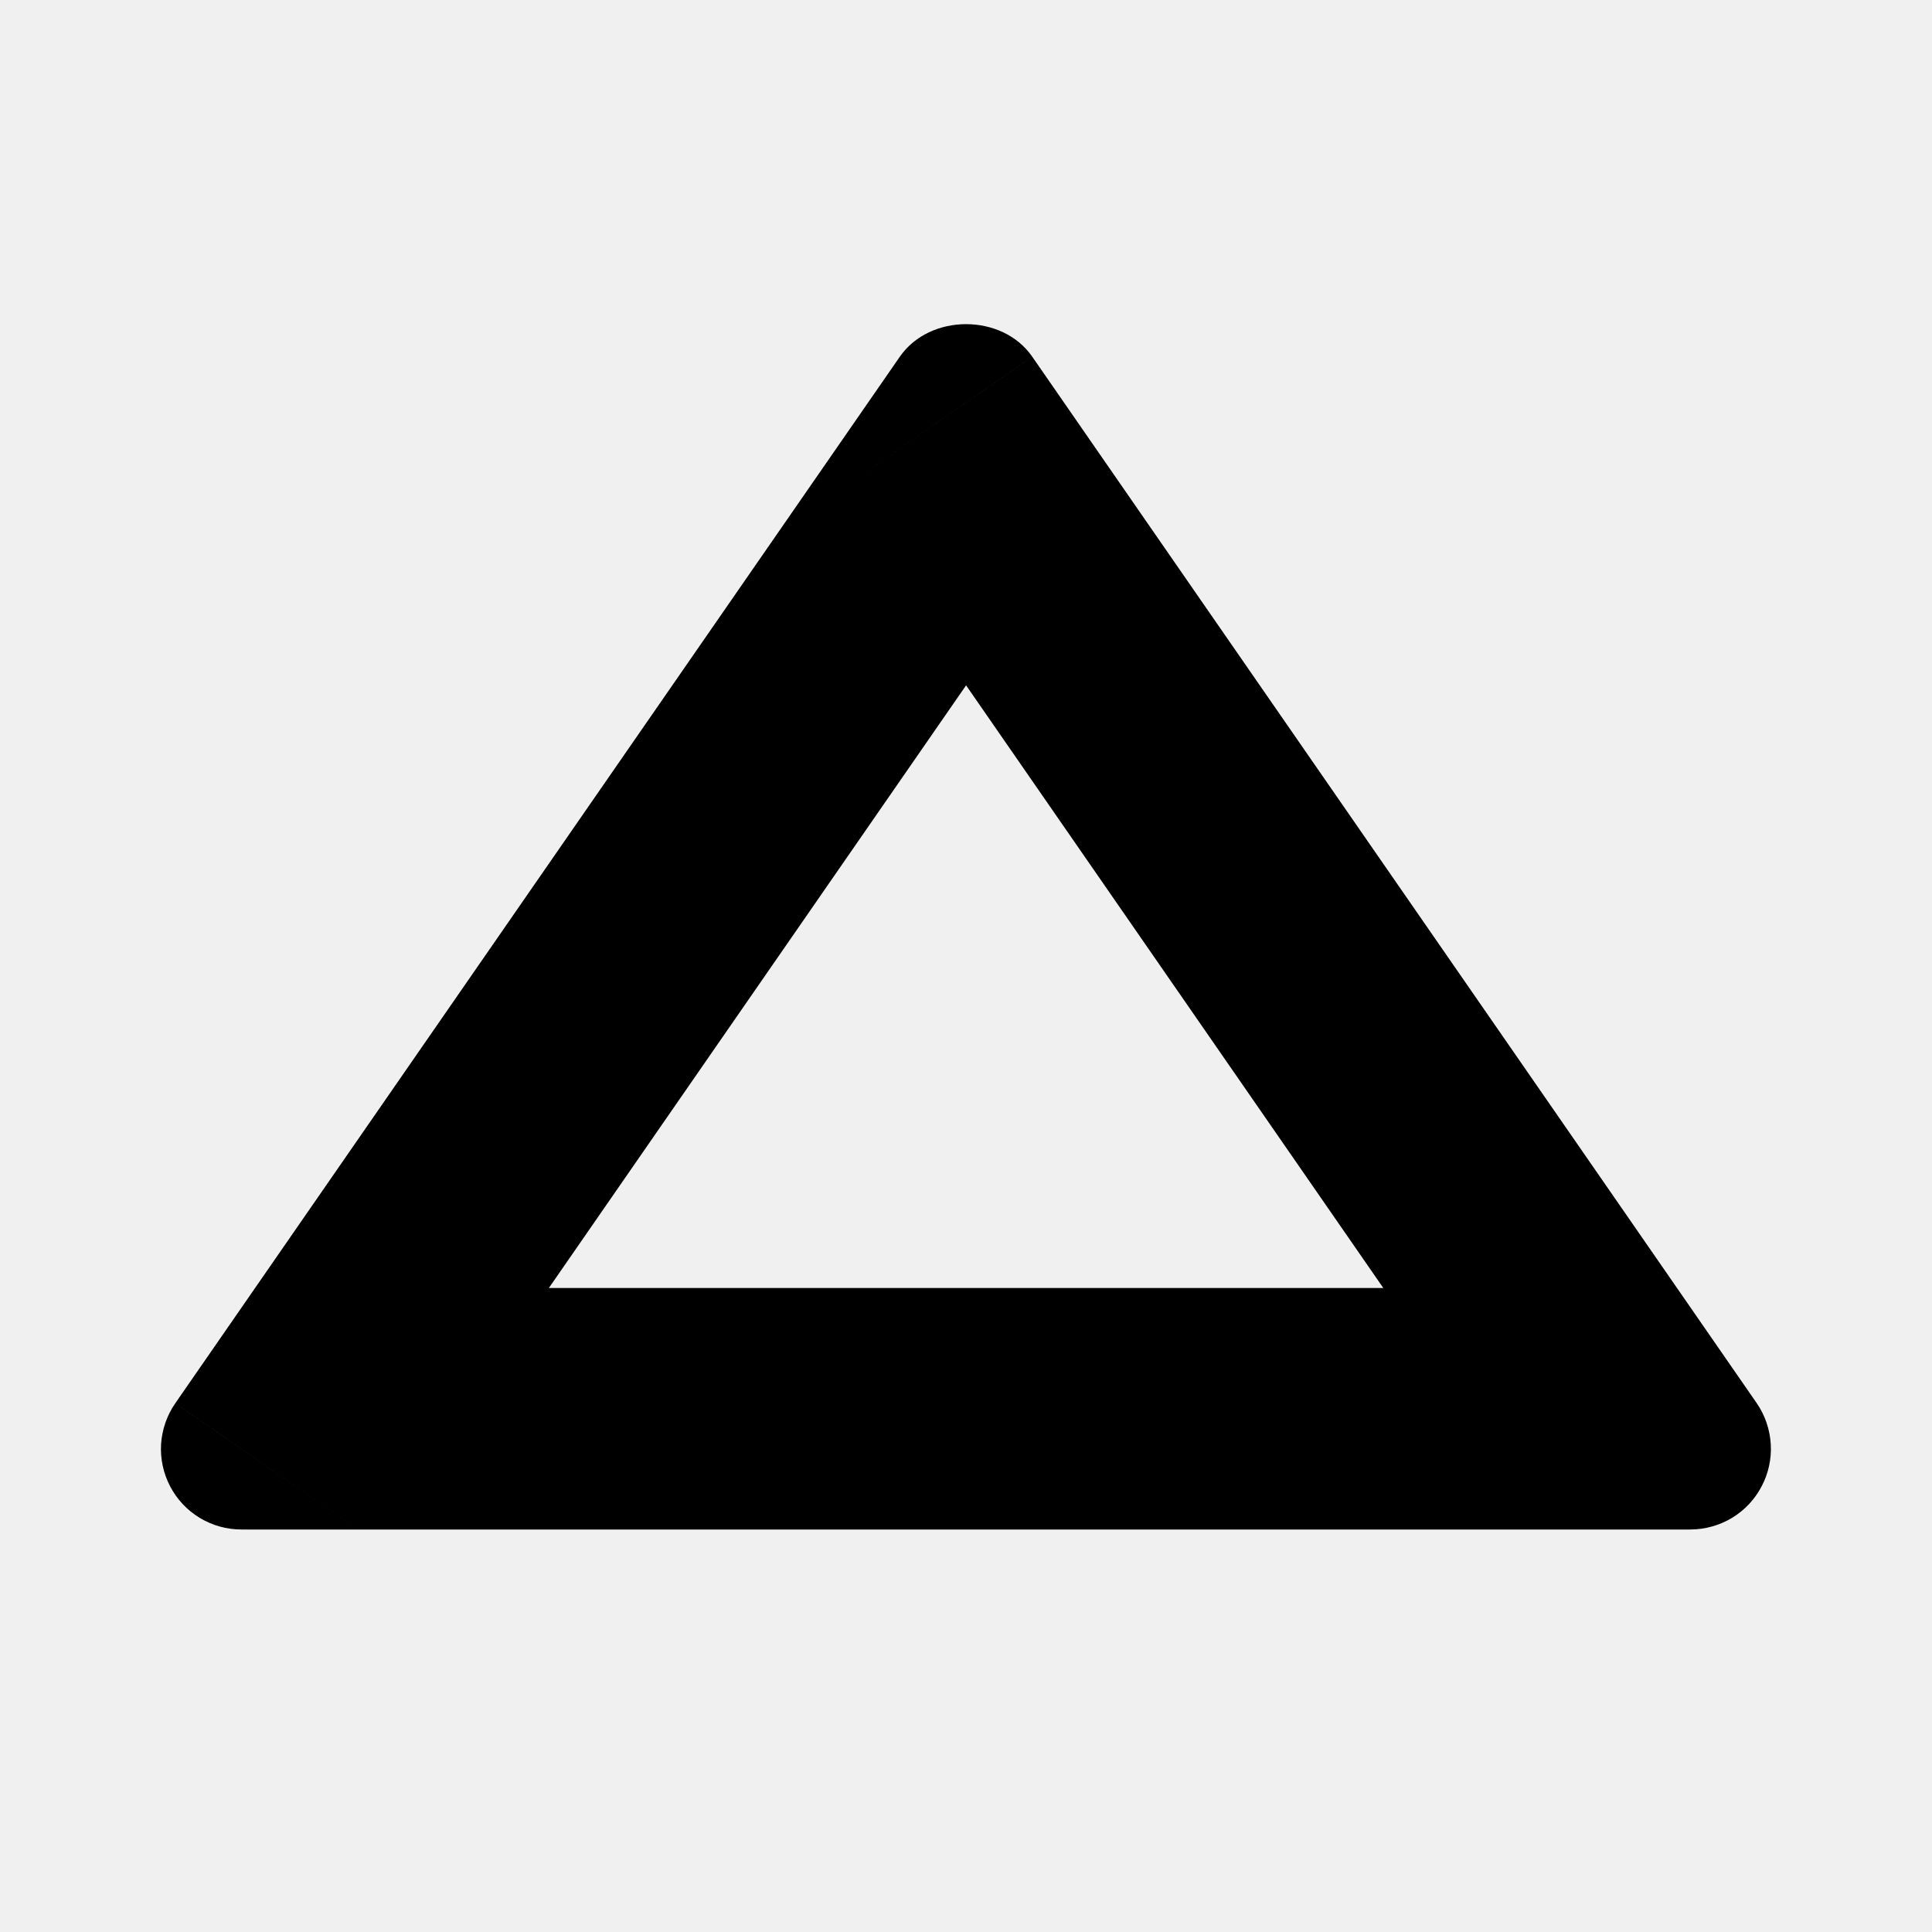
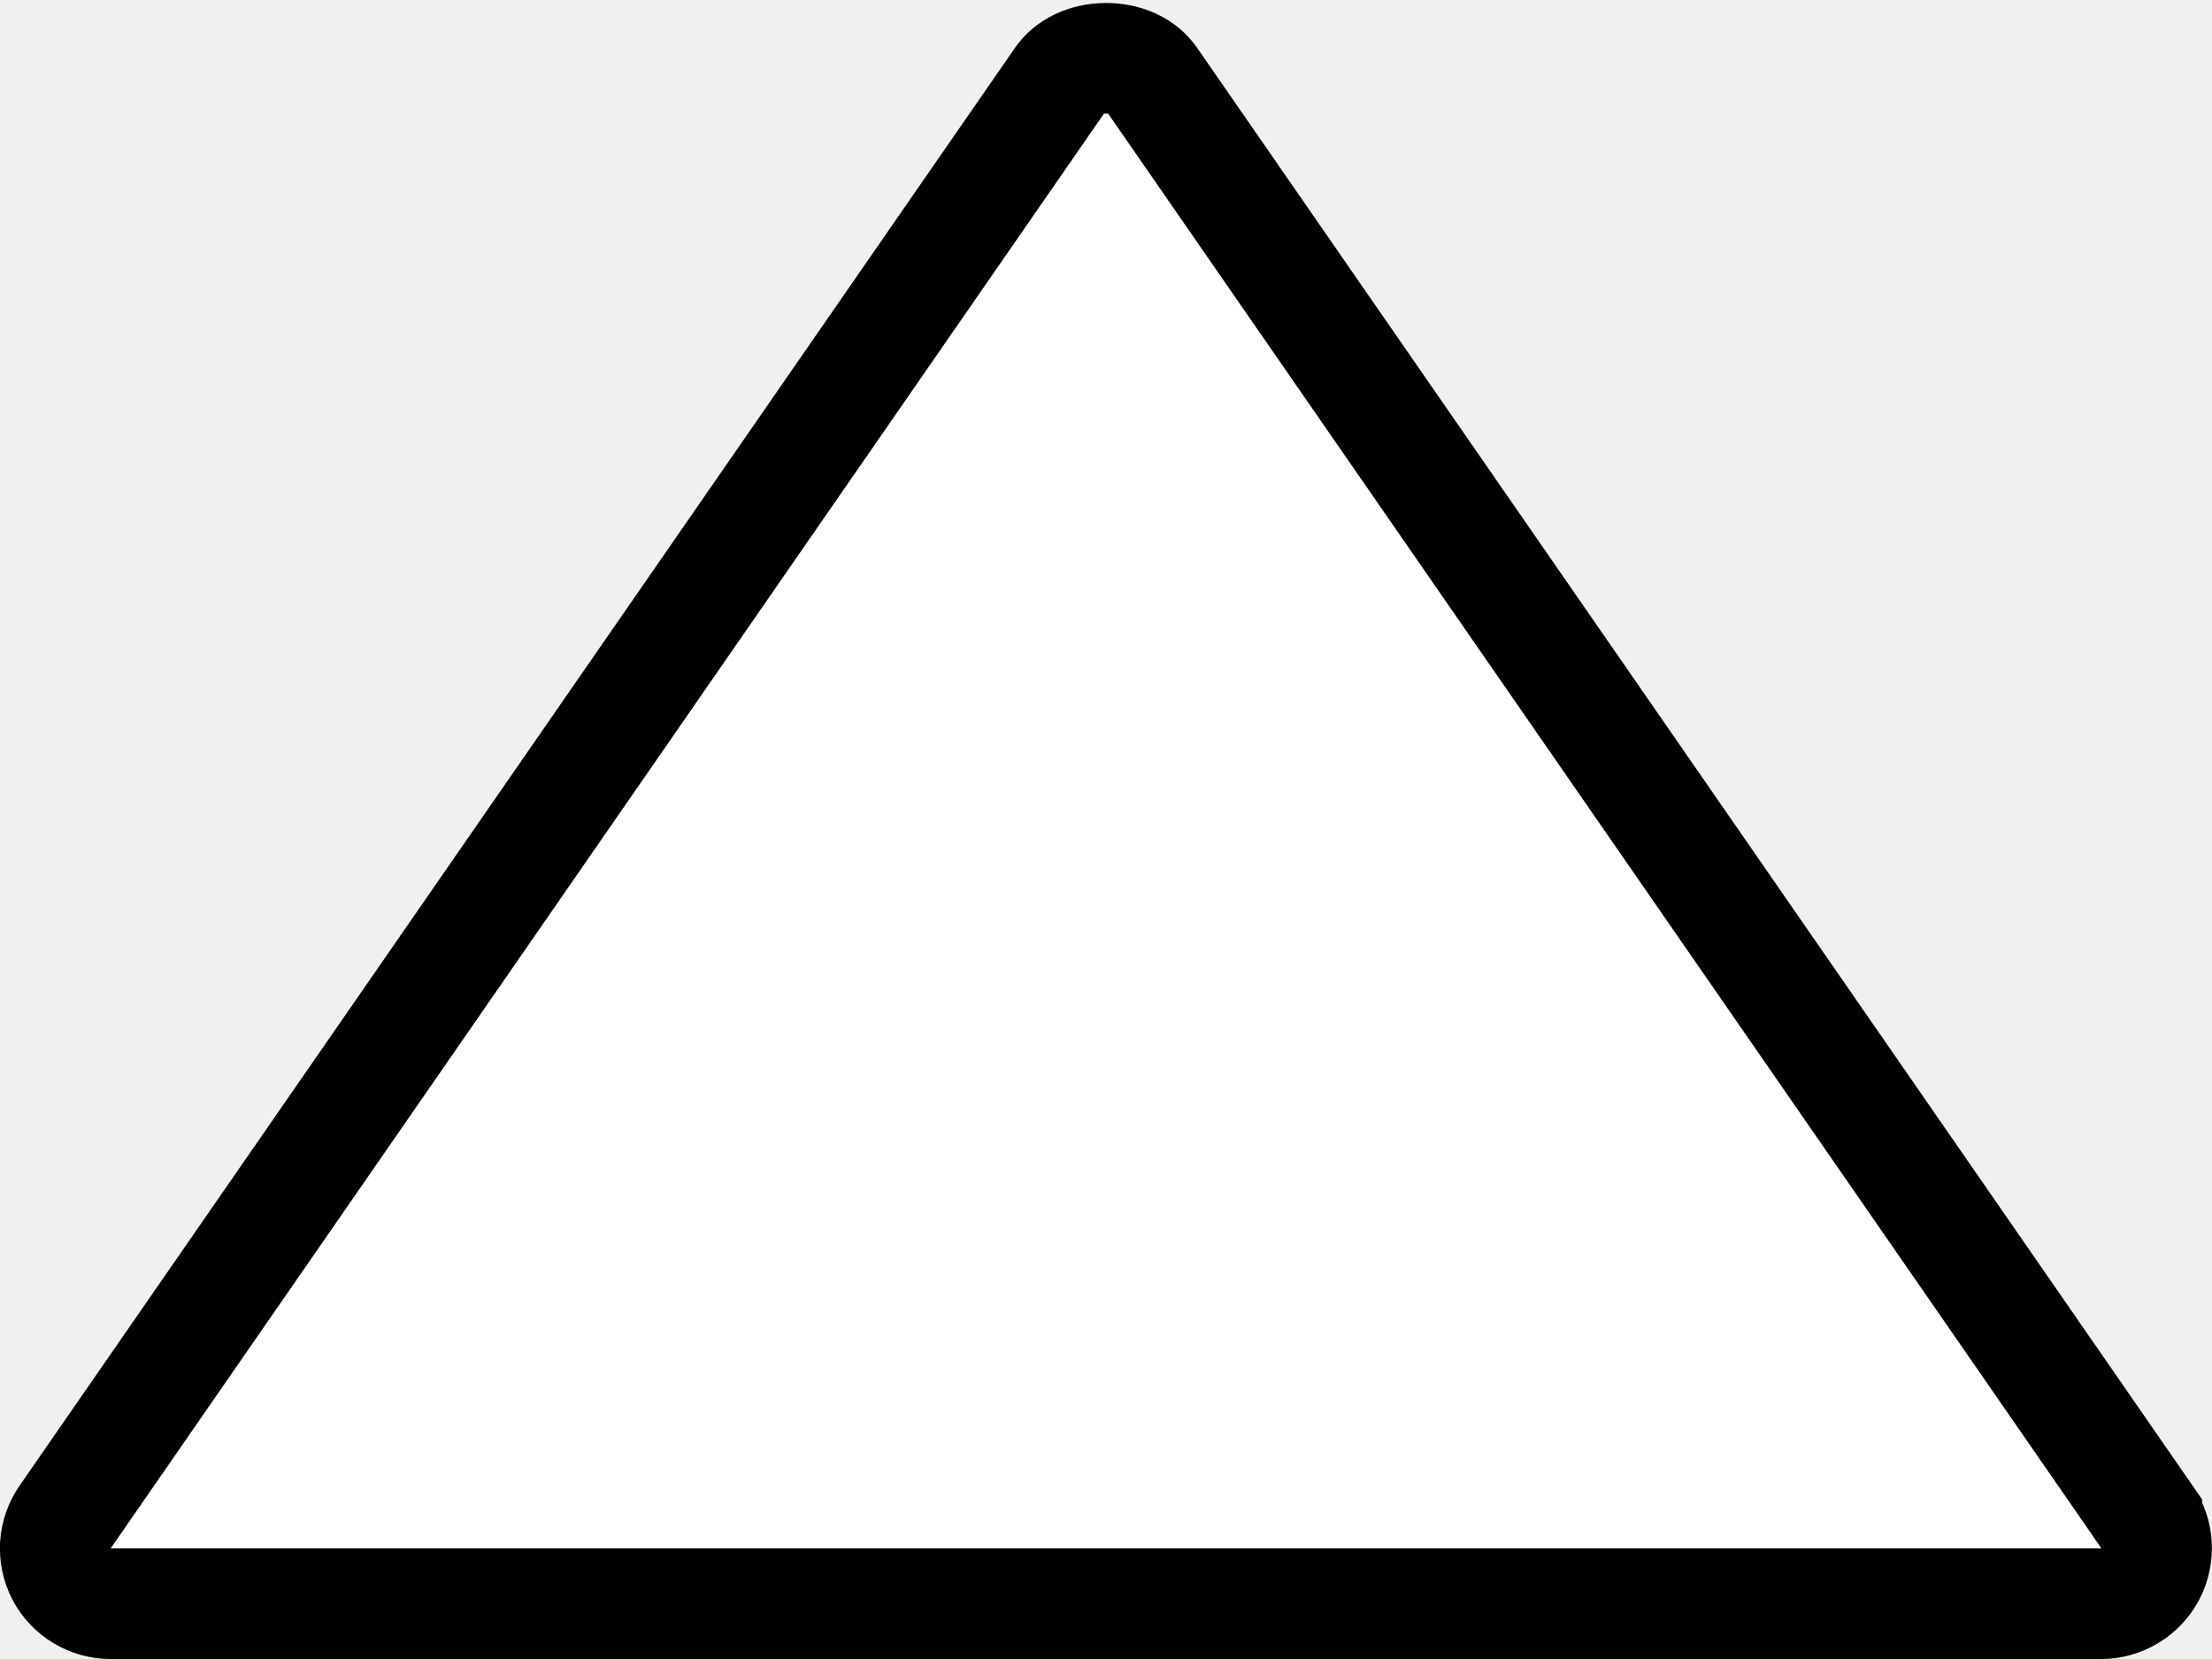
- <svg xmlns="http://www.w3.org/2000/svg" width="24" height="24" viewBox="0 0 24 24" fill="none">
-   <mask id="path-1-inside-1_60_106" fill="white">
-     <path d="M3 19H21C21.182 18.999 21.361 18.949 21.517 18.855C21.673 18.76 21.8 18.625 21.884 18.463C21.969 18.302 22.008 18.121 21.997 17.939C21.986 17.757 21.926 17.581 21.823 17.431L12.823 4.431C12.45 3.892 11.552 3.892 11.178 4.431L2.178 17.431C2.074 17.581 2.013 17.757 2.001 17.939C1.99 18.121 2.029 18.303 2.114 18.465C2.198 18.626 2.326 18.762 2.482 18.856C2.638 18.951 2.818 19 3 19Z" />
-   </mask>
-   <path d="M3 19L3 16L2.995 16L3 19ZM21 19L21 22L21.009 22L21 19ZM21.823 17.431L24.297 15.733L24.29 15.723L21.823 17.431ZM12.823 4.431L10.356 6.138L10.357 6.139L12.823 4.431ZM11.178 4.431L8.713 2.721L8.712 2.723L11.178 4.431ZM2.178 17.431L4.642 19.143L4.645 19.139L2.178 17.431ZM3 22H21V16H3V22ZM21.009 22C21.737 21.998 22.451 21.797 23.073 21.419L19.96 16.29C20.271 16.101 20.627 16.001 20.991 16L21.009 22ZM23.073 21.419C23.695 21.042 24.203 20.502 24.541 19.857L19.228 17.07C19.396 16.748 19.65 16.478 19.96 16.29L23.073 21.419ZM24.541 19.857C24.879 19.212 25.035 18.488 24.992 17.761L19.002 18.116C18.981 17.753 19.059 17.392 19.228 17.07L24.541 19.857ZM24.992 17.761C24.949 17.035 24.709 16.334 24.297 15.733L19.35 19.129C19.144 18.829 19.024 18.479 19.002 18.116L24.992 17.761ZM24.29 15.723L15.29 2.723L10.357 6.139L19.357 19.139L24.29 15.723ZM15.29 2.724C14.442 1.498 13.111 1.027 12.001 1.027C10.891 1.027 9.562 1.498 8.713 2.721L13.643 6.141C13.169 6.825 12.475 7.027 12.001 7.027C11.527 7.027 10.831 6.825 10.356 6.138L15.29 2.724ZM8.712 2.723L-0.288 15.723L4.645 19.139L13.645 6.139L8.712 2.723ZM-0.286 15.719C-0.703 16.32 -0.947 17.023 -0.993 17.752L4.996 18.126C4.973 18.491 4.85 18.842 4.642 19.143L-0.286 15.719ZM-0.993 17.752C-1.038 18.481 -0.883 19.209 -0.544 19.857L4.771 17.072C4.941 17.396 5.018 17.761 4.996 18.126L-0.993 17.752ZM-0.544 19.857C-0.205 20.504 0.305 21.046 0.931 21.424L4.033 16.288C4.346 16.477 4.601 16.748 4.771 17.072L-0.544 19.857ZM0.931 21.424C1.557 21.802 2.274 22.001 3.005 22L2.995 16C3.361 15.999 3.72 16.099 4.033 16.288L0.931 21.424Z" fill="black" mask="url(#path-1-inside-1_60_106)" />
+ <svg xmlns="http://www.w3.org/2000/svg" width="20" height="15" viewBox="0 0 20 15" fill="none">
+   <path d="M1 14.5L0.999 14.5C0.908 14.5 0.819 14.475 0.741 14.428C0.662 14.381 0.599 14.313 0.556 14.233C0.514 14.152 0.495 14.061 0.5 13.97C0.506 13.879 0.537 13.791 0.589 13.716L0.589 13.716L9.589 0.716C9.666 0.605 9.815 0.527 10.001 0.527C10.187 0.527 10.336 0.605 10.412 0.716L10.412 0.716L19.411 13.714C19.411 13.714 19.411 13.714 19.411 13.715C19.463 13.79 19.493 13.877 19.498 13.968C19.503 14.059 19.484 14.15 19.442 14.231C19.399 14.312 19.335 14.38 19.257 14.427C19.18 14.474 19.09 14.5 18.999 14.5L1 14.5Z" fill="white" stroke="black" />
</svg>
